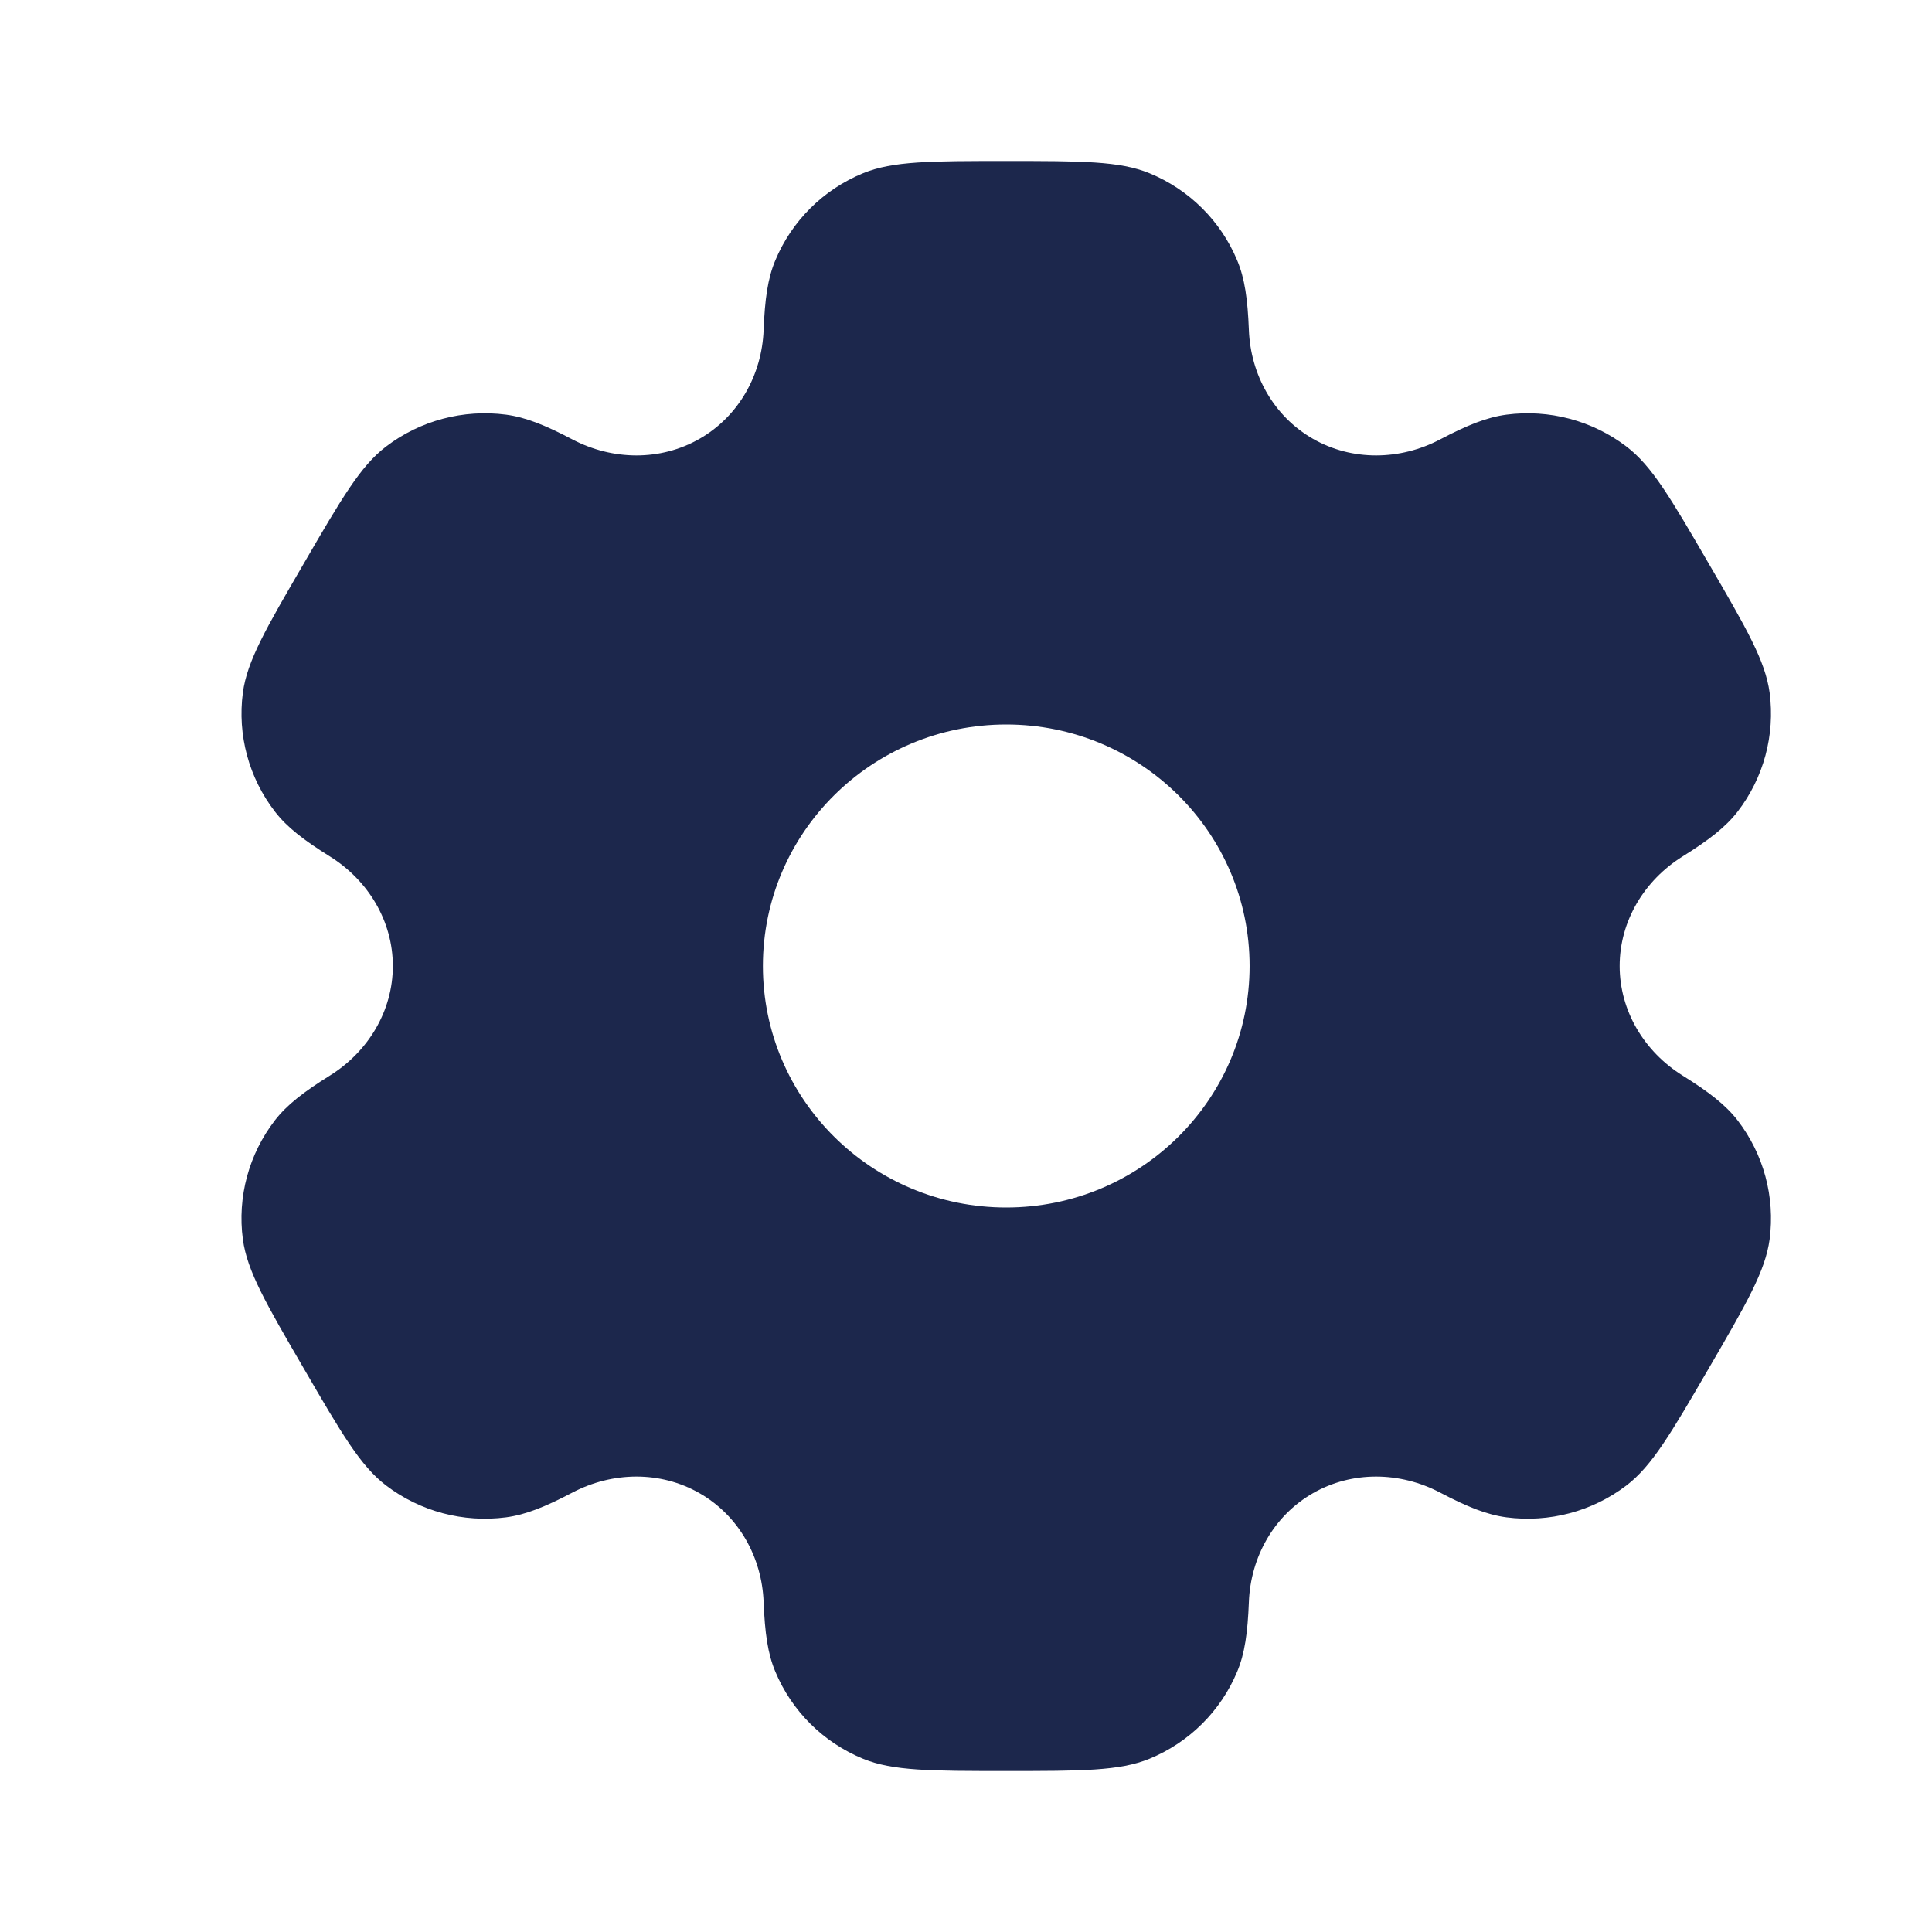
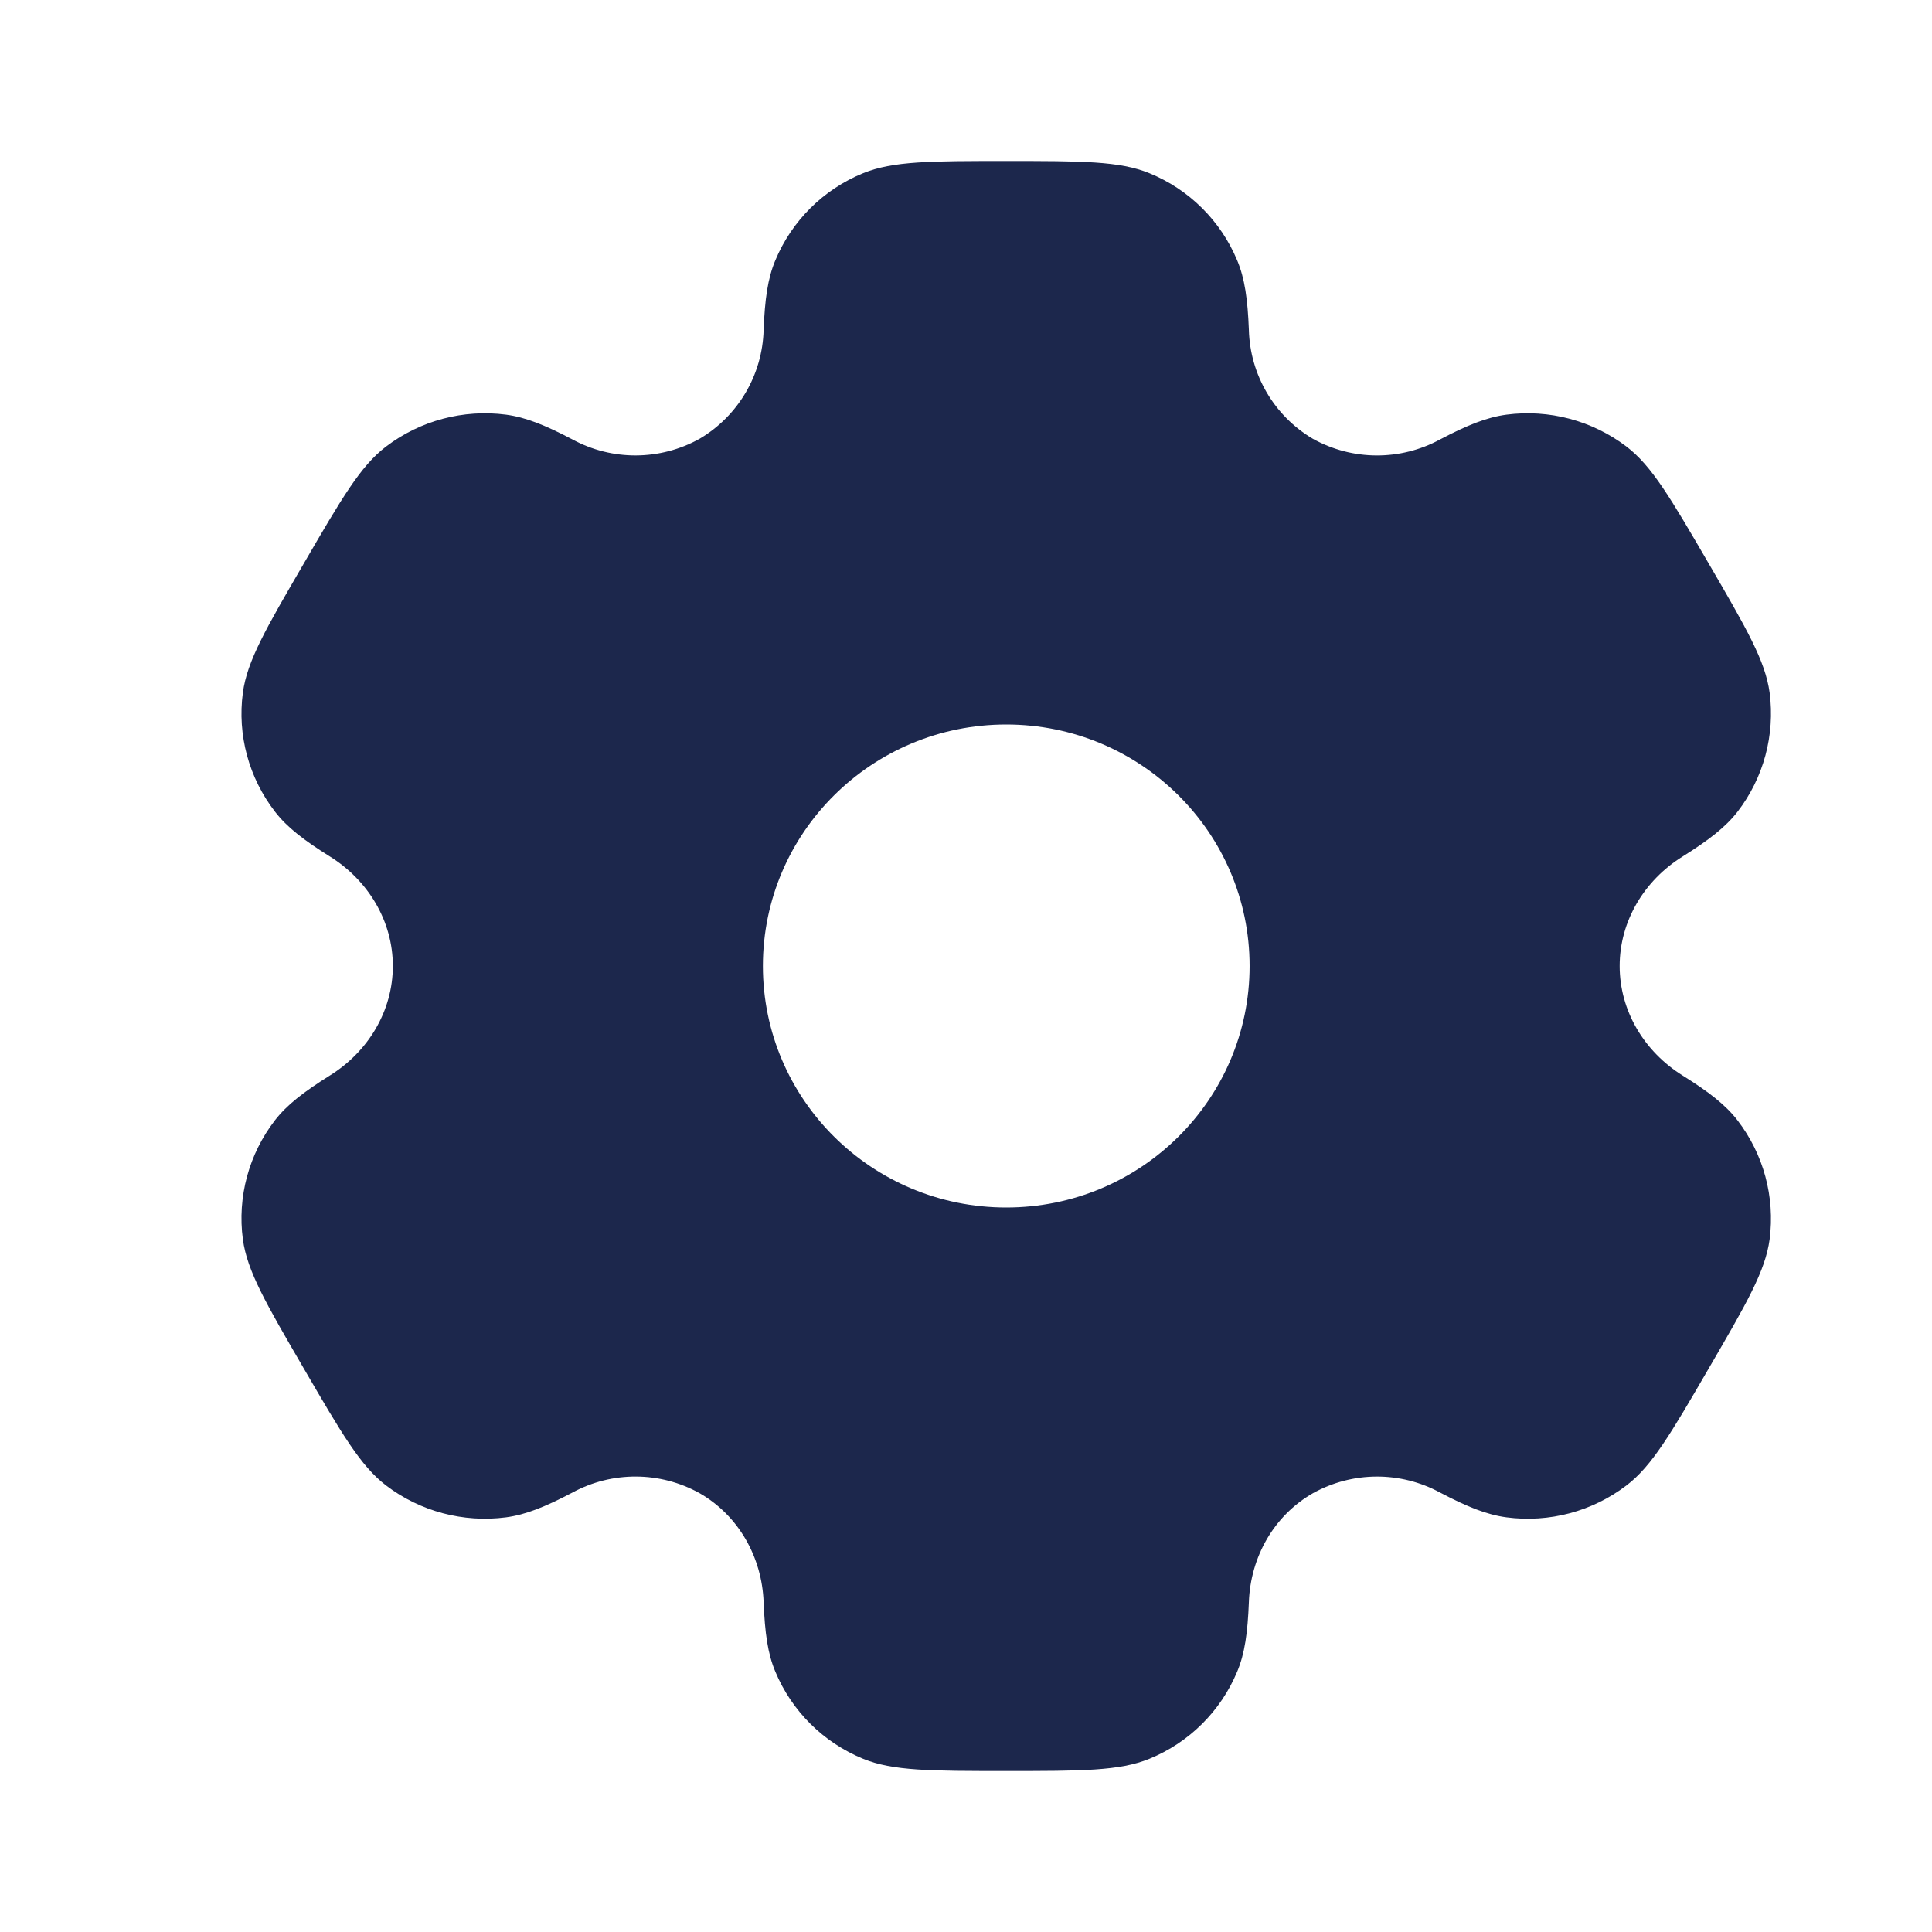
- <svg xmlns="http://www.w3.org/2000/svg" width="800px" height="800px" viewBox="0 0 24 24" fill="none">
-   <path fill-rule="evenodd" clip-rule="evenodd" d="M14.279 2.152C13.909 2 13.439 2 12.5 2C11.561 2 11.091 2 10.721 2.152C10.227 2.355 9.835 2.745 9.631 3.235C9.537 3.458 9.501 3.719 9.486 4.098C9.465 4.656 9.177 5.172 8.69 5.451C8.203 5.73 7.609 5.72 7.111 5.459C6.773 5.281 6.528 5.183 6.286 5.151C5.756 5.082 5.22 5.224 4.796 5.547C4.478 5.789 4.243 6.193 3.774 7C3.304 7.807 3.07 8.21 3.017 8.605C2.948 9.131 3.091 9.663 3.417 10.084C3.565 10.276 3.774 10.437 4.098 10.639C4.574 10.936 4.88 11.442 4.88 12C4.88 12.558 4.574 13.064 4.098 13.361C3.774 13.563 3.565 13.724 3.416 13.916C3.091 14.337 2.947 14.869 3.017 15.395C3.07 15.789 3.304 16.193 3.774 17C4.243 17.807 4.478 18.211 4.796 18.453C5.22 18.776 5.756 18.918 6.286 18.849C6.528 18.817 6.773 18.719 7.111 18.541C7.609 18.28 8.203 18.27 8.69 18.549C9.177 18.828 9.465 19.344 9.486 19.902C9.501 20.282 9.537 20.542 9.631 20.765C9.835 21.255 10.227 21.645 10.721 21.848C11.091 22 11.561 22 12.5 22C13.439 22 13.909 22 14.279 21.848C14.773 21.645 15.165 21.255 15.369 20.765C15.463 20.542 15.499 20.282 15.514 19.902C15.535 19.344 15.823 18.828 16.31 18.549C16.797 18.27 17.391 18.28 17.889 18.541C18.227 18.719 18.472 18.817 18.714 18.849C19.244 18.918 19.78 18.776 20.204 18.453C20.522 18.21 20.757 17.807 21.226 17C21.696 16.193 21.93 15.789 21.983 15.395C22.052 14.869 21.909 14.337 21.584 13.916C21.435 13.724 21.226 13.563 20.902 13.361C20.426 13.064 20.12 12.558 20.12 12C20.12 11.442 20.426 10.936 20.902 10.639C21.226 10.437 21.435 10.276 21.584 10.084C21.909 9.663 22.052 9.131 21.983 8.605C21.93 8.211 21.696 7.807 21.226 7C20.757 6.193 20.522 5.789 20.204 5.547C19.78 5.224 19.244 5.082 18.714 5.151C18.472 5.183 18.227 5.281 17.889 5.459C17.392 5.72 16.797 5.73 16.31 5.451C15.823 5.172 15.535 4.656 15.514 4.098C15.499 3.718 15.463 3.458 15.369 3.235C15.165 2.745 14.773 2.355 14.279 2.152ZM12.5 15C14.169 15 15.523 13.657 15.523 12C15.523 10.343 14.169 9 12.5 9C10.831 9 9.477 10.343 9.477 12C9.477 13.657 10.831 15 12.5 15Z" fill="#1C274C" />
+ <svg xmlns="http://www.w3.org/2000/svg" width="800" height="800" fill="none" viewBox="0 0 24 24">
+   <path fill="#1c274c" fill-rule="evenodd" d="M14.279 2.152C13.909 2 13.439 2 12.5 2s-1.408 0-1.779.152a2 2 0 0 0-1.09 1.083c-.094.223-.13.484-.145.863a1.62 1.62 0 0 1-.796 1.353 1.64 1.64 0 0 1-1.579.008c-.338-.178-.583-.276-.825-.308a2.03 2.03 0 0 0-1.49.396c-.318.242-.553.646-1.022 1.453-.47.807-.704 1.21-.757 1.605-.07.526.074 1.058.4 1.479.148.192.357.353.68.555.477.297.783.803.783 1.361s-.306 1.064-.782 1.36c-.324.203-.533.364-.682.556-.325.421-.469.953-.399 1.479.053.394.287.798.757 1.605s.704 1.21 1.022 1.453c.424.323.96.465 1.49.396.242-.032.487-.13.825-.308a1.64 1.64 0 0 1 1.58.008c.486.28.774.795.795 1.353.015.38.051.64.145.863.204.49.596.88 1.09 1.083.37.152.84.152 1.779.152s1.409 0 1.779-.152a2 2 0 0 0 1.09-1.083c.094-.223.13-.483.145-.863.02-.558.309-1.074.796-1.353a1.64 1.64 0 0 1 1.579-.008c.338.178.583.276.825.308.53.07 1.066-.073 1.49-.396.318-.242.553-.646 1.022-1.453.47-.807.704-1.21.757-1.605a2 2 0 0 0-.4-1.479c-.148-.192-.357-.353-.68-.555-.477-.297-.783-.803-.783-1.361s.306-1.064.782-1.36c.324-.203.533-.364.682-.556a2 2 0 0 0 .399-1.479c-.053-.394-.287-.798-.757-1.605s-.704-1.21-1.022-1.453a2.03 2.03 0 0 0-1.49-.396c-.242.032-.487.13-.825.308a1.64 1.64 0 0 1-1.58-.008 1.62 1.62 0 0 1-.795-1.353c-.015-.38-.051-.64-.145-.863a2 2 0 0 0-1.09-1.083M12.5 15c1.67 0 3.023-1.343 3.023-3S14.169 9 12.5 9s-3.023 1.343-3.023 3 1.354 3 3.023 3" clip-rule="evenodd" />
</svg>
